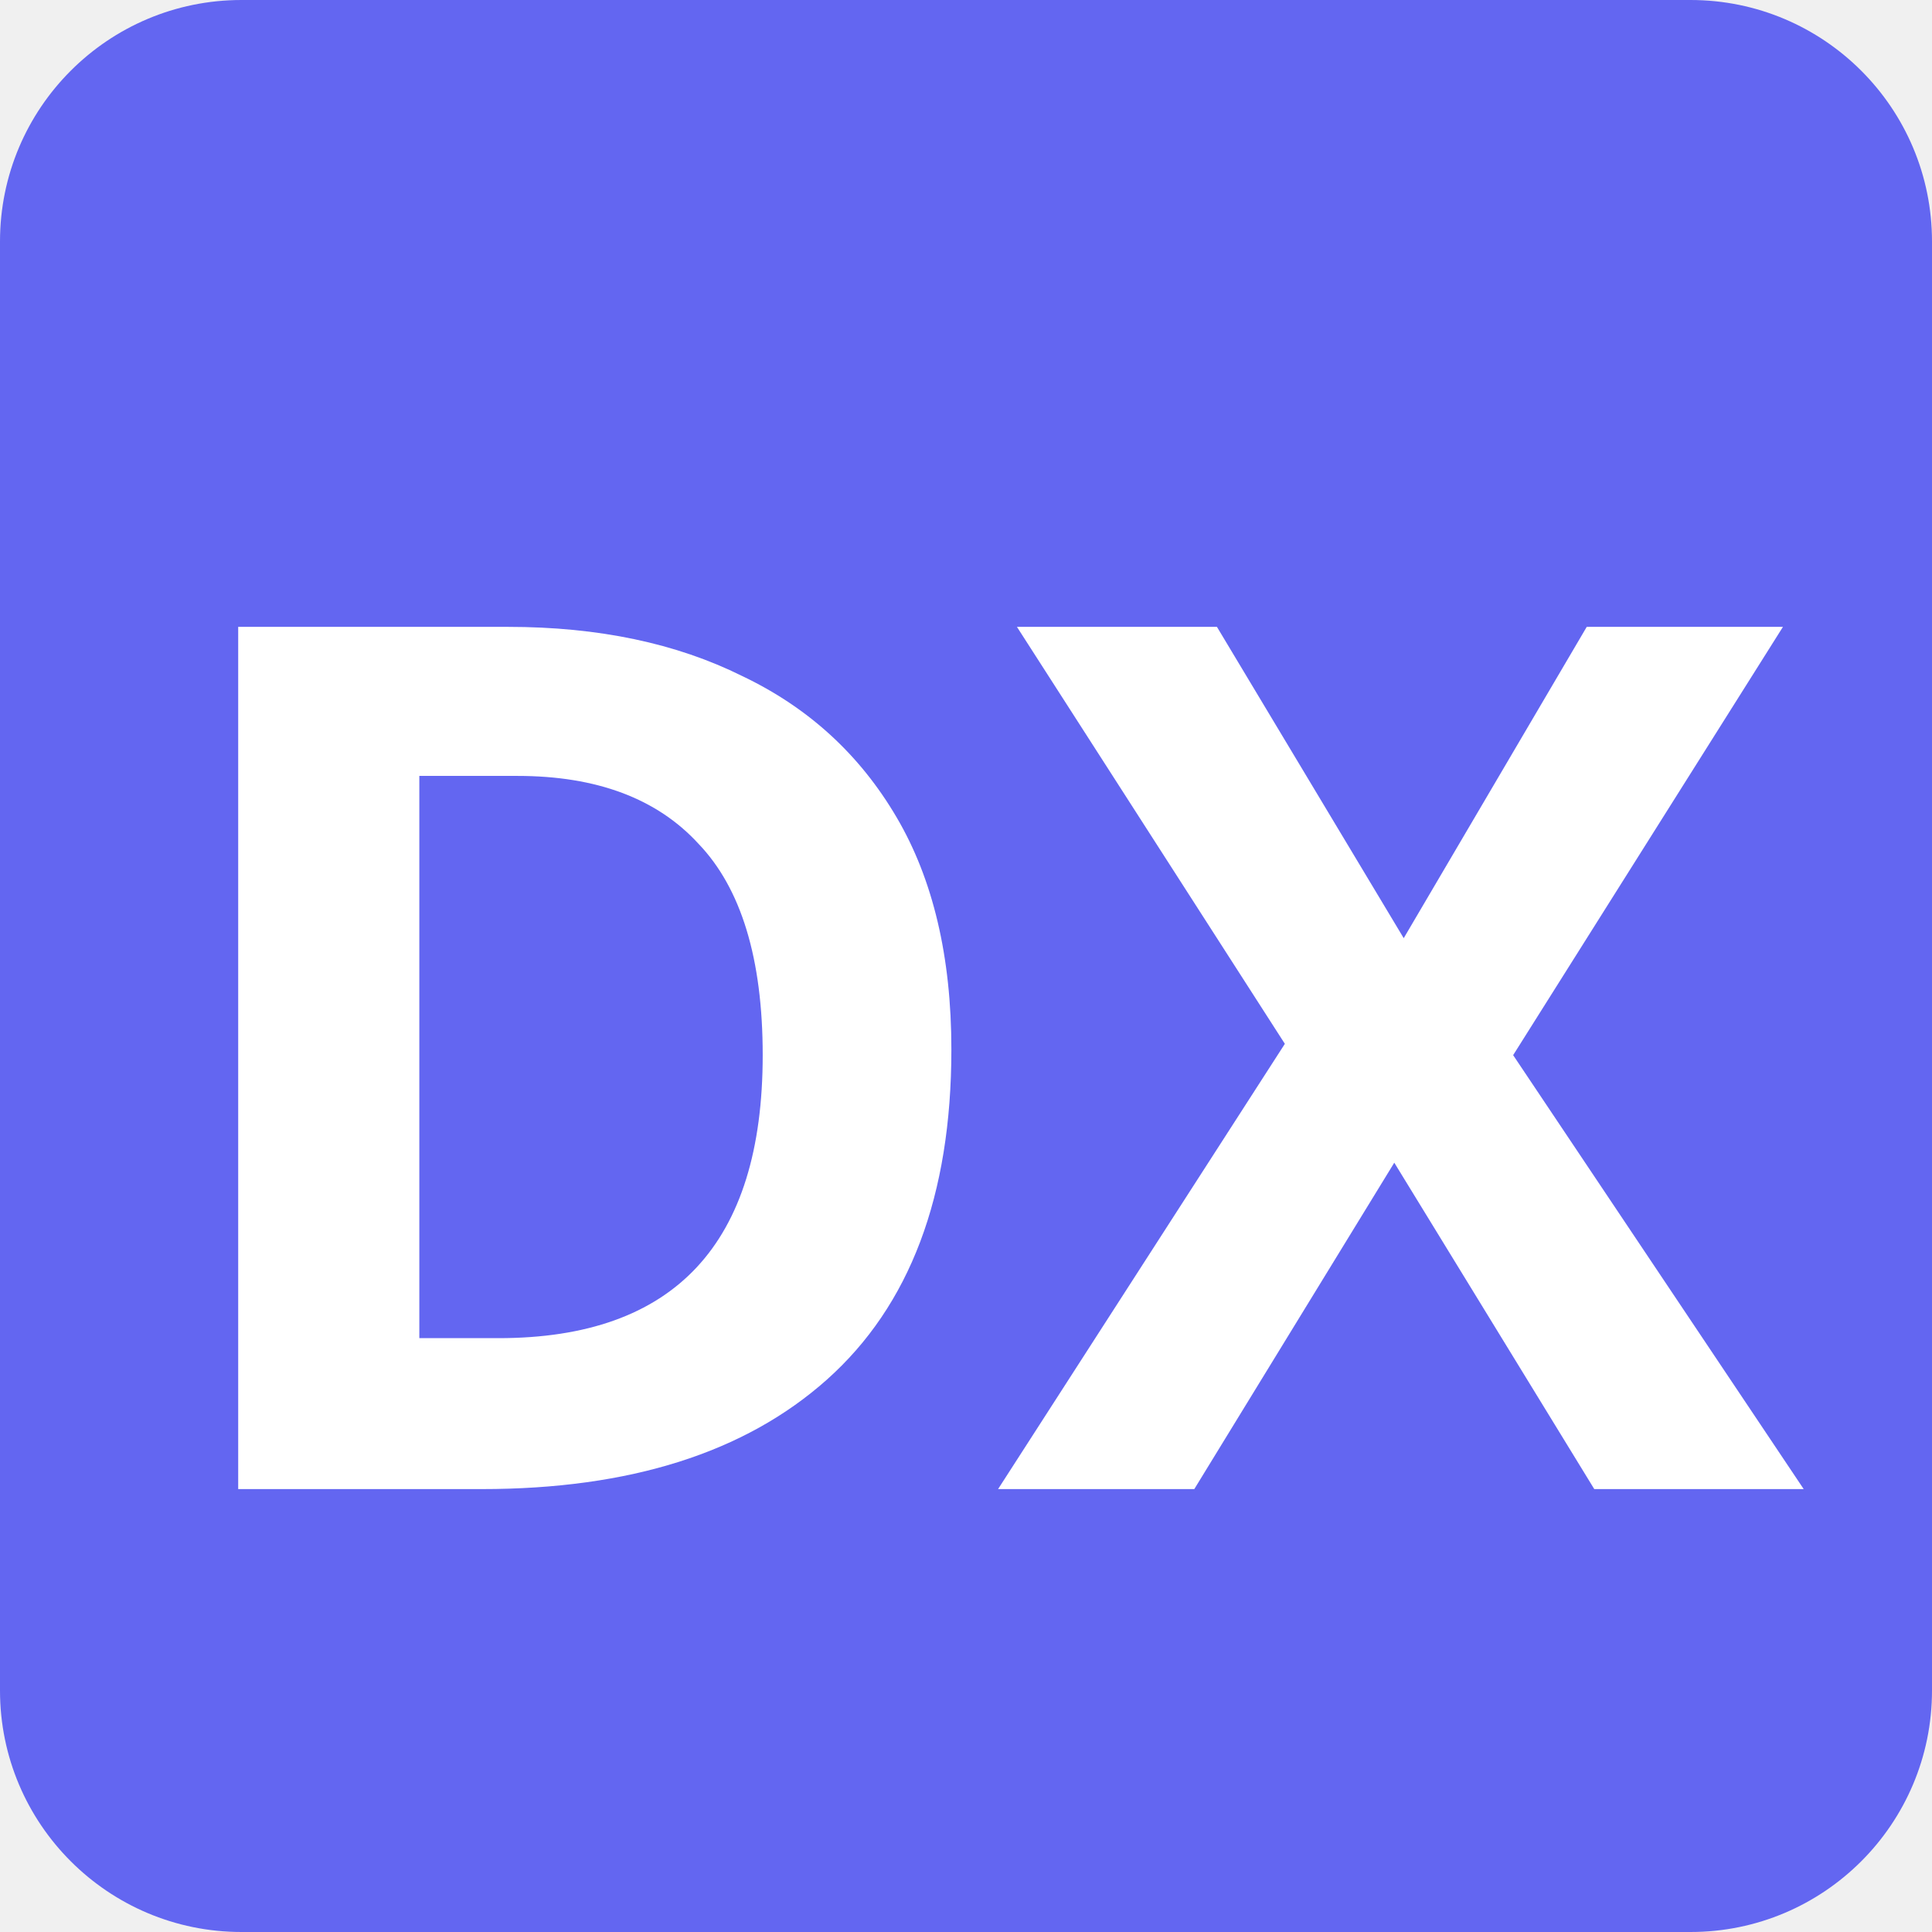
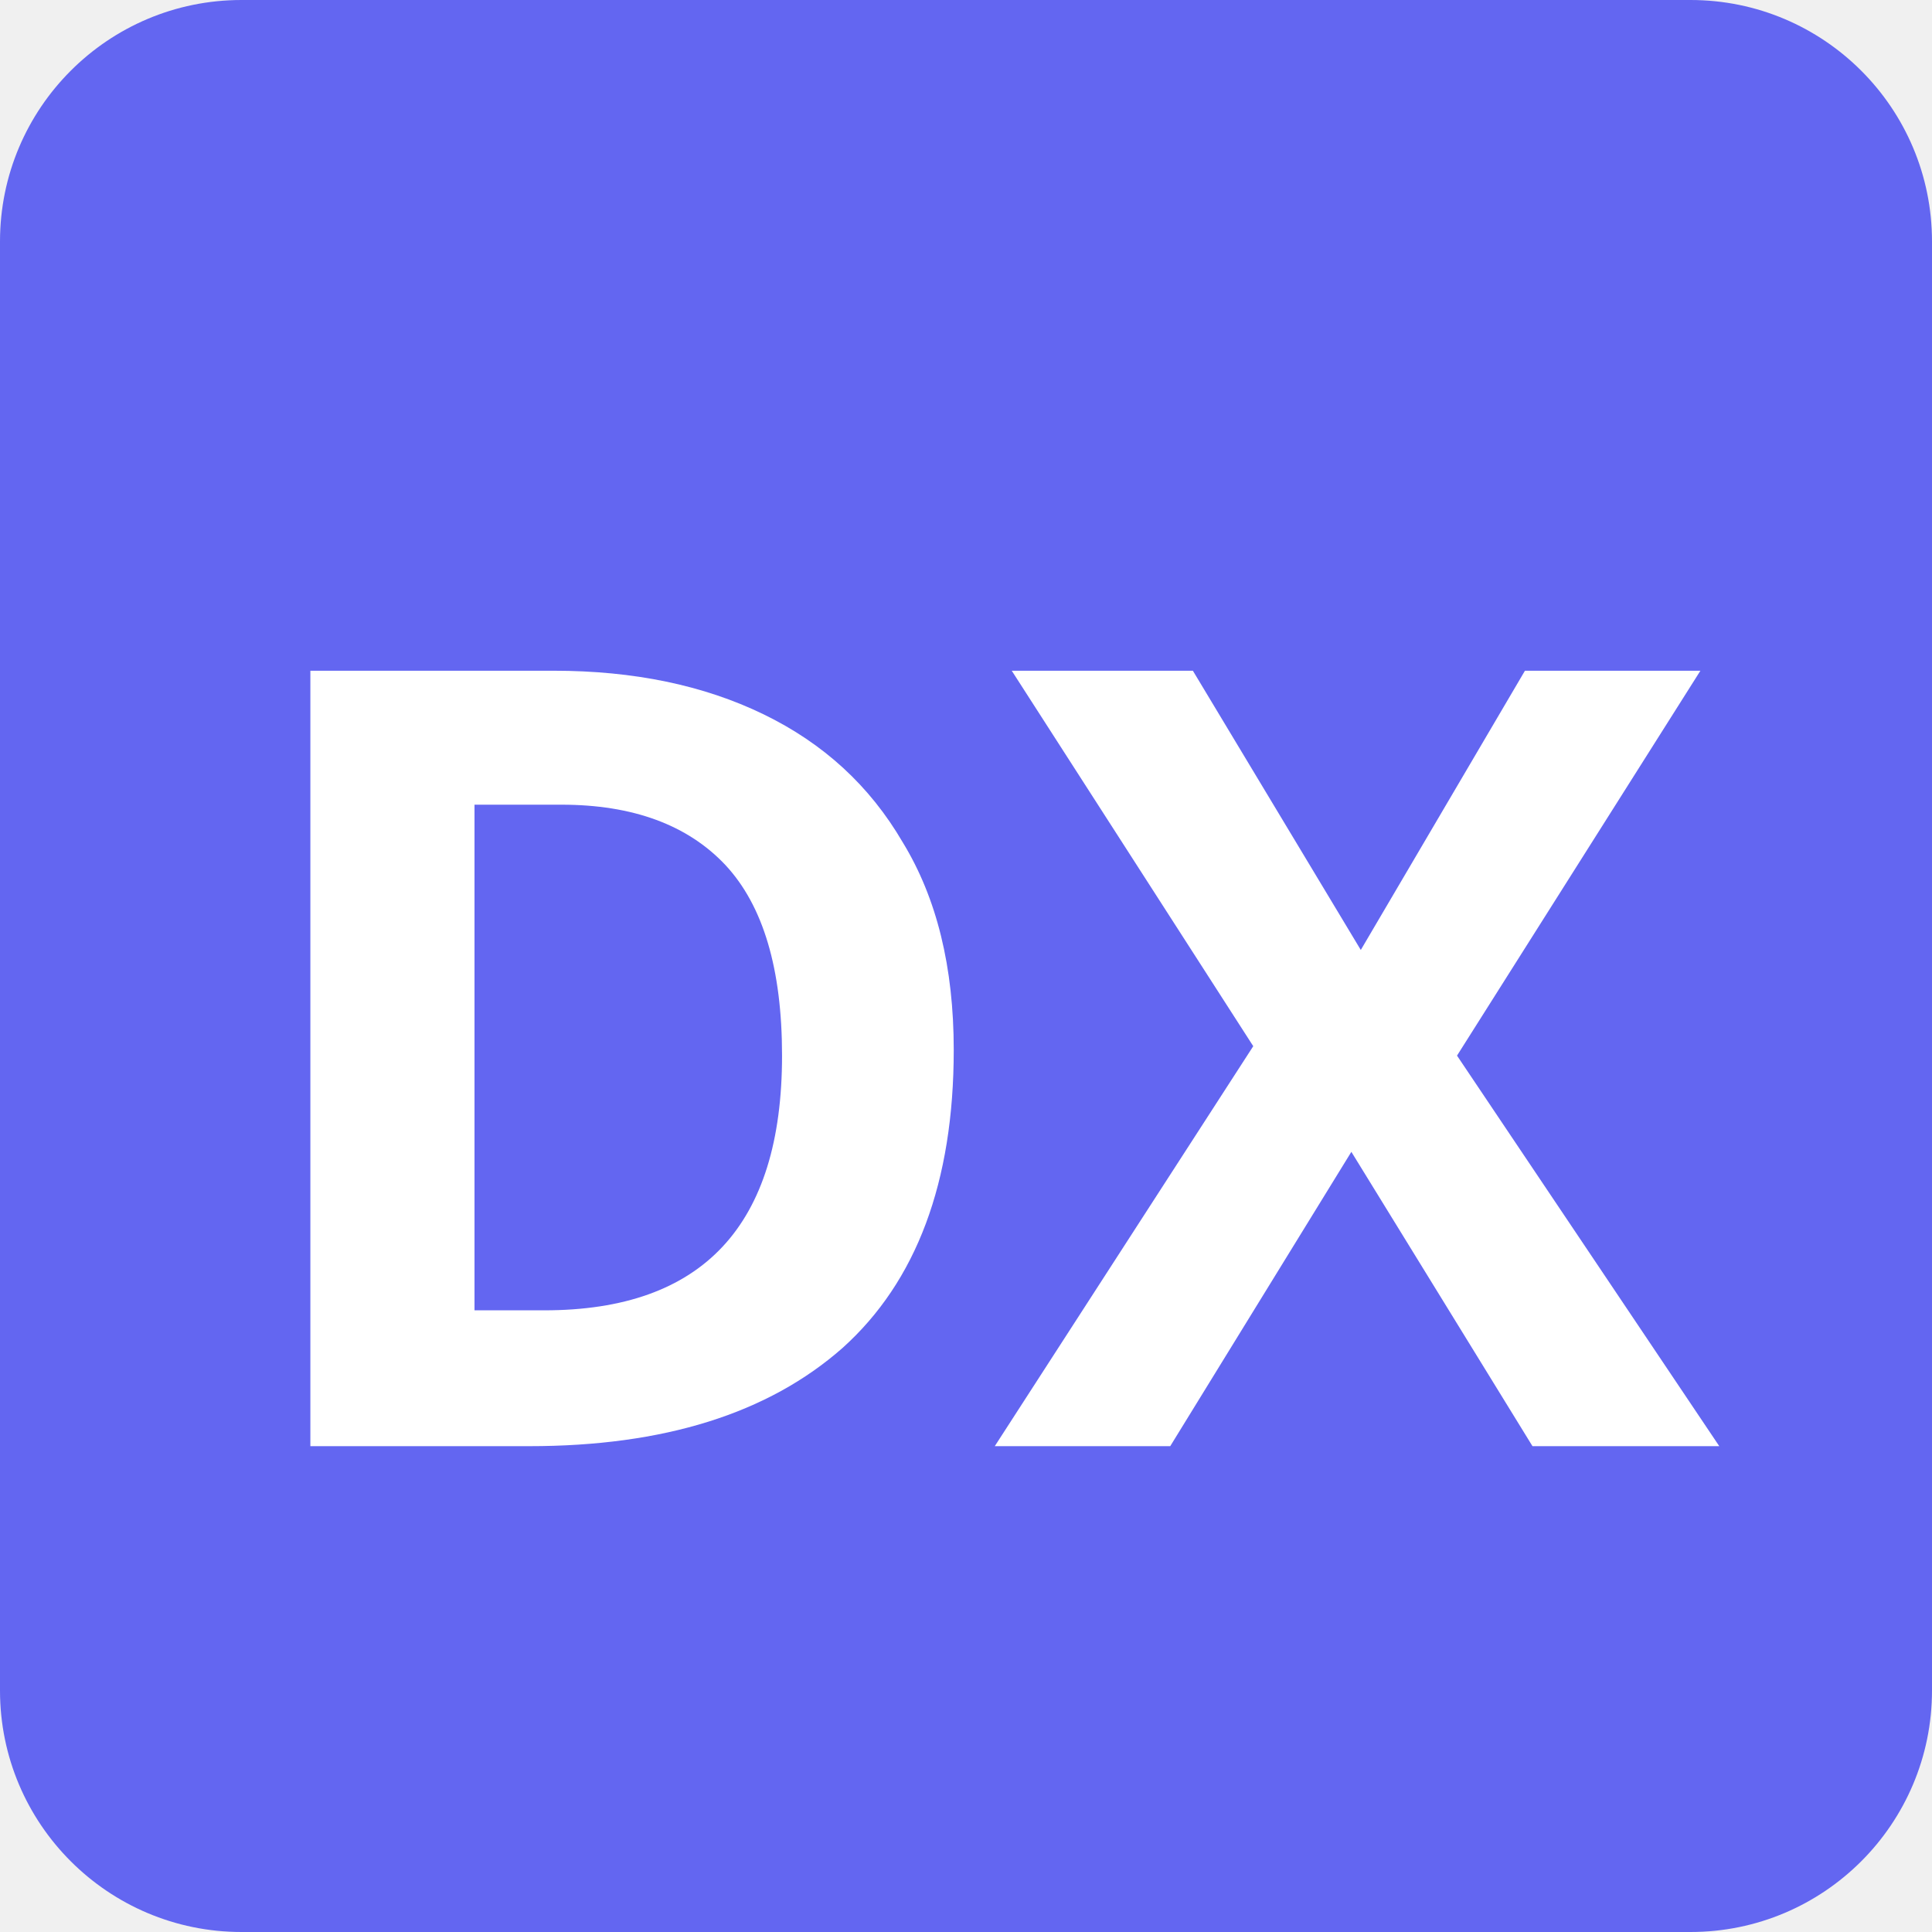
<svg xmlns="http://www.w3.org/2000/svg" viewBox="0 0 16 16" width="16" height="16">
  <rect width="16" height="16" rx="2" fill="#6366f1" />
-   <text x="50%" y="55%" dominant-baseline="middle" text-anchor="middle" fill="white" font-size="10" font-weight="bold" font-family="system-ui, sans-serif">DX</text>
+   <text x="50%" y="55%" dominant-baseline="middle" text-anchor="middle" fill="white" font-size="9" font-weight="bold" font-family="system-ui, sans-serif">DX</text>
</svg>
